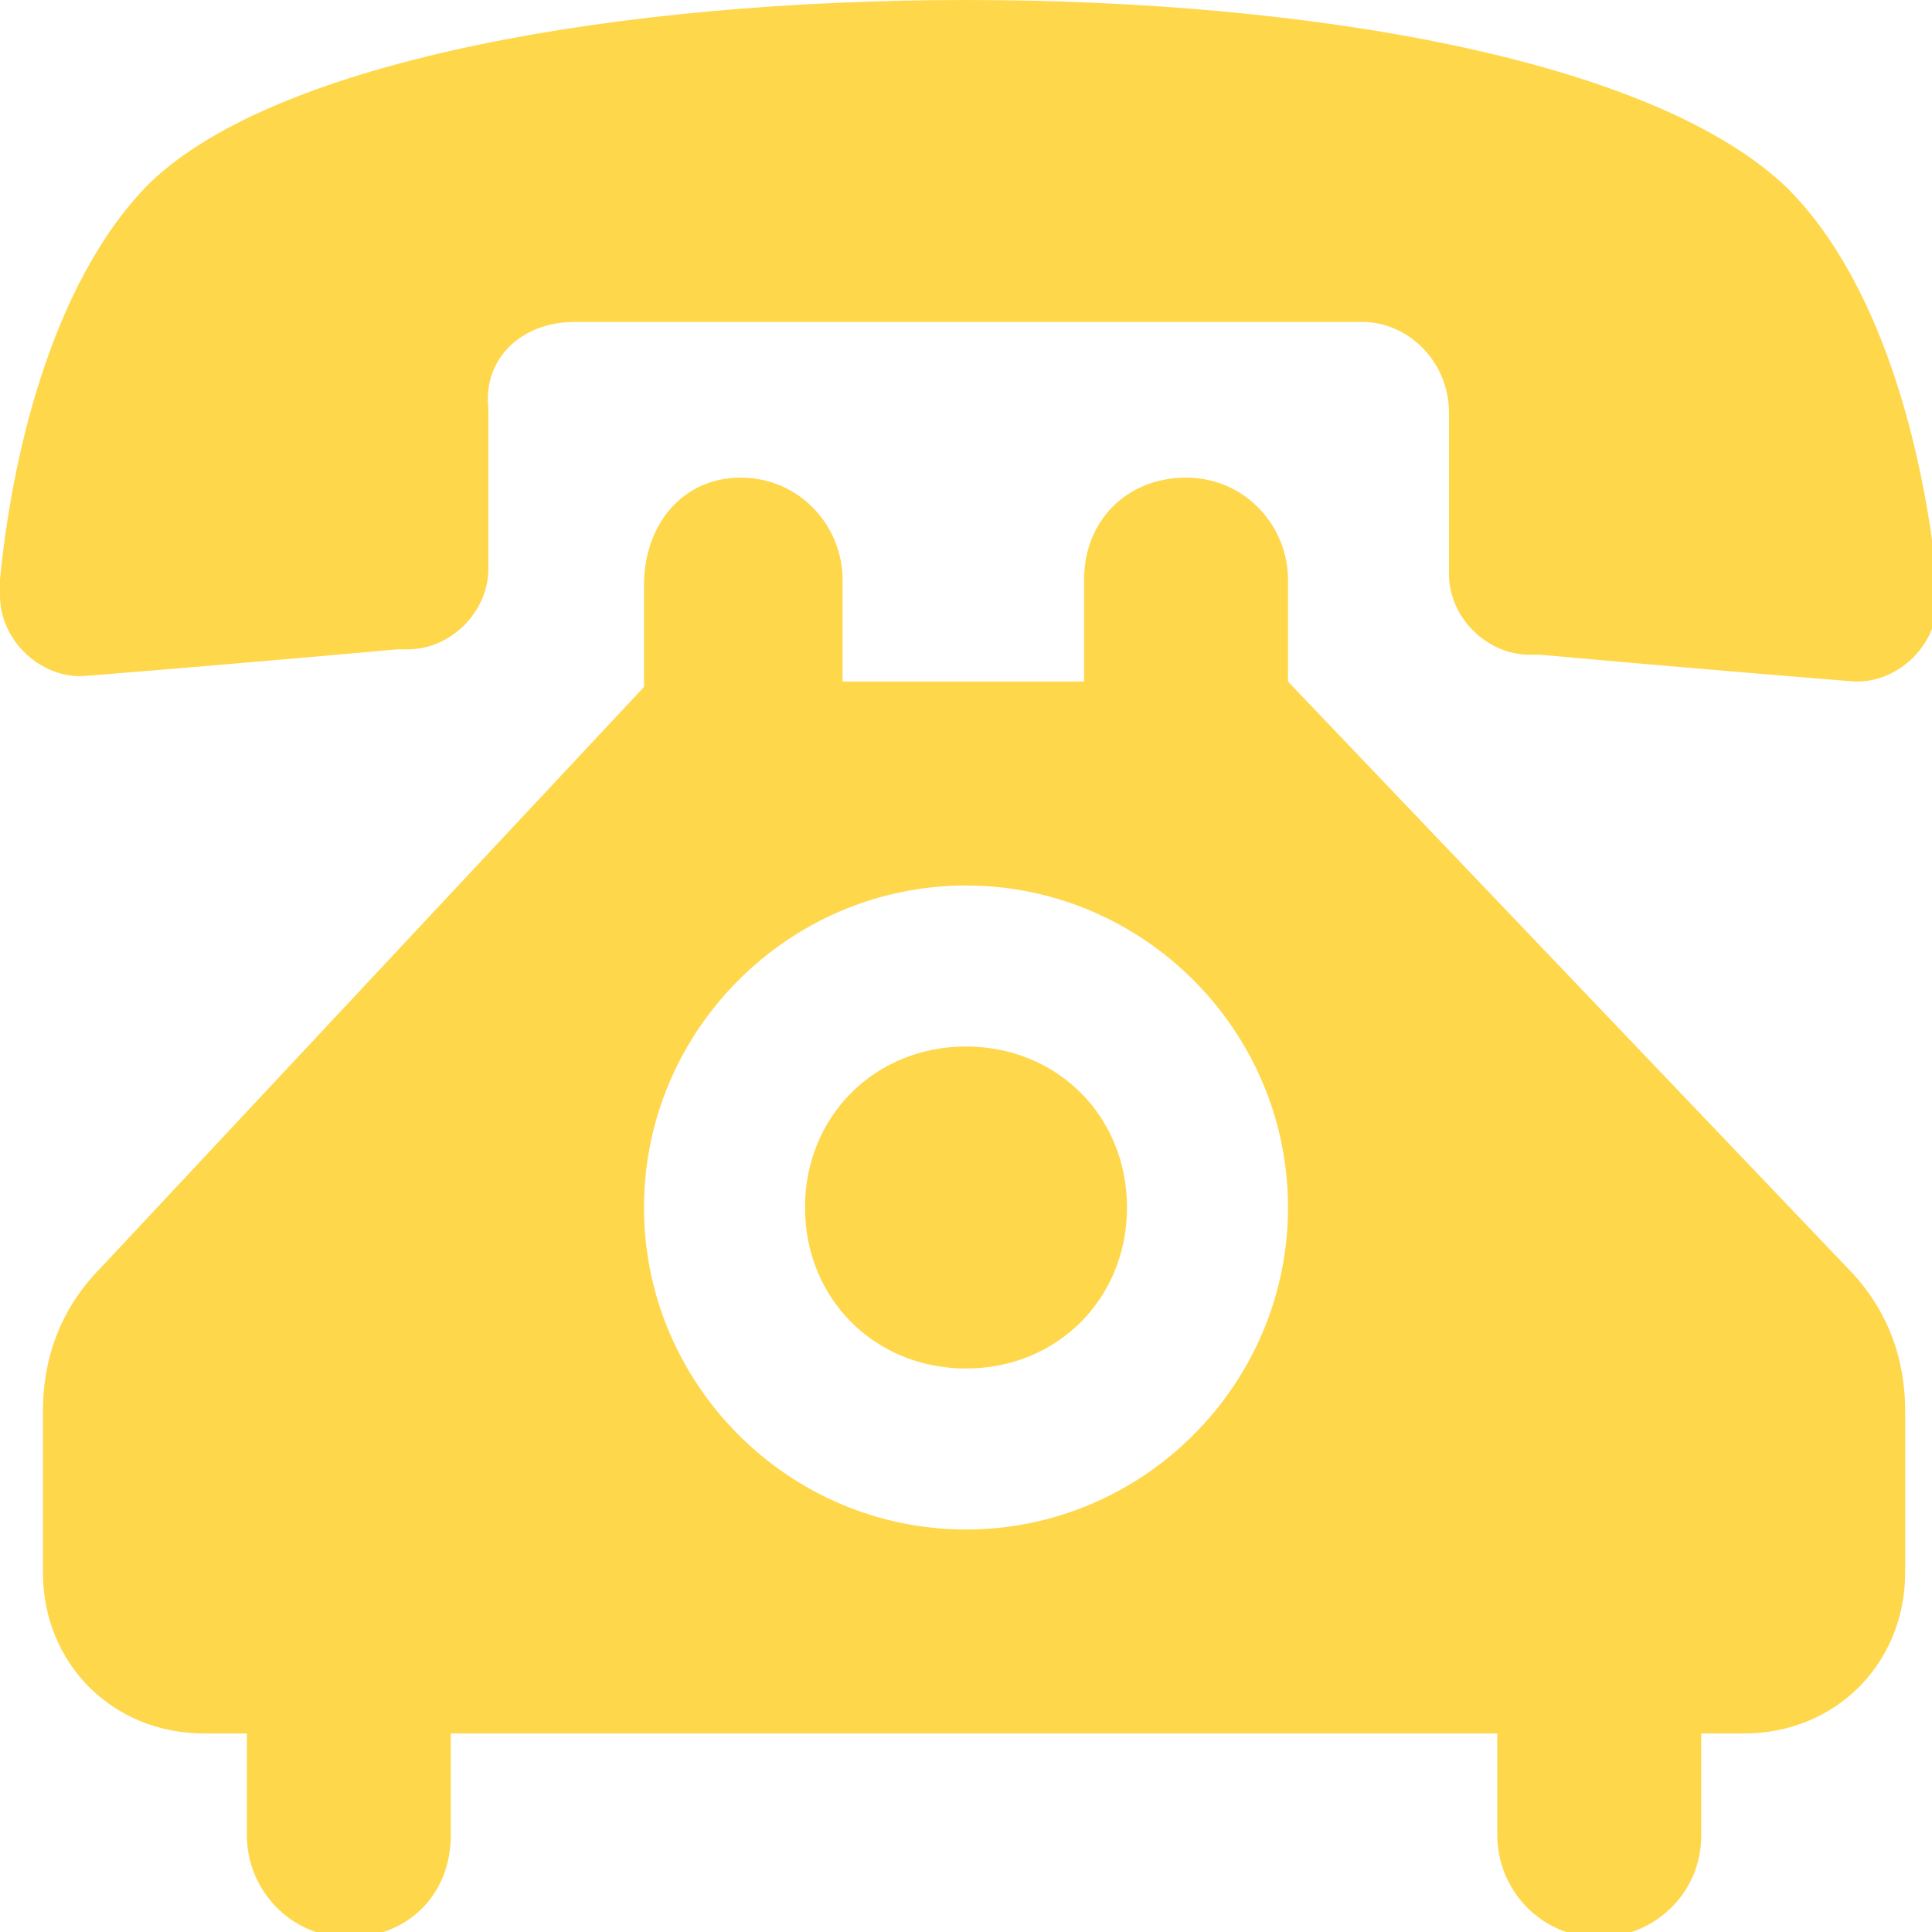
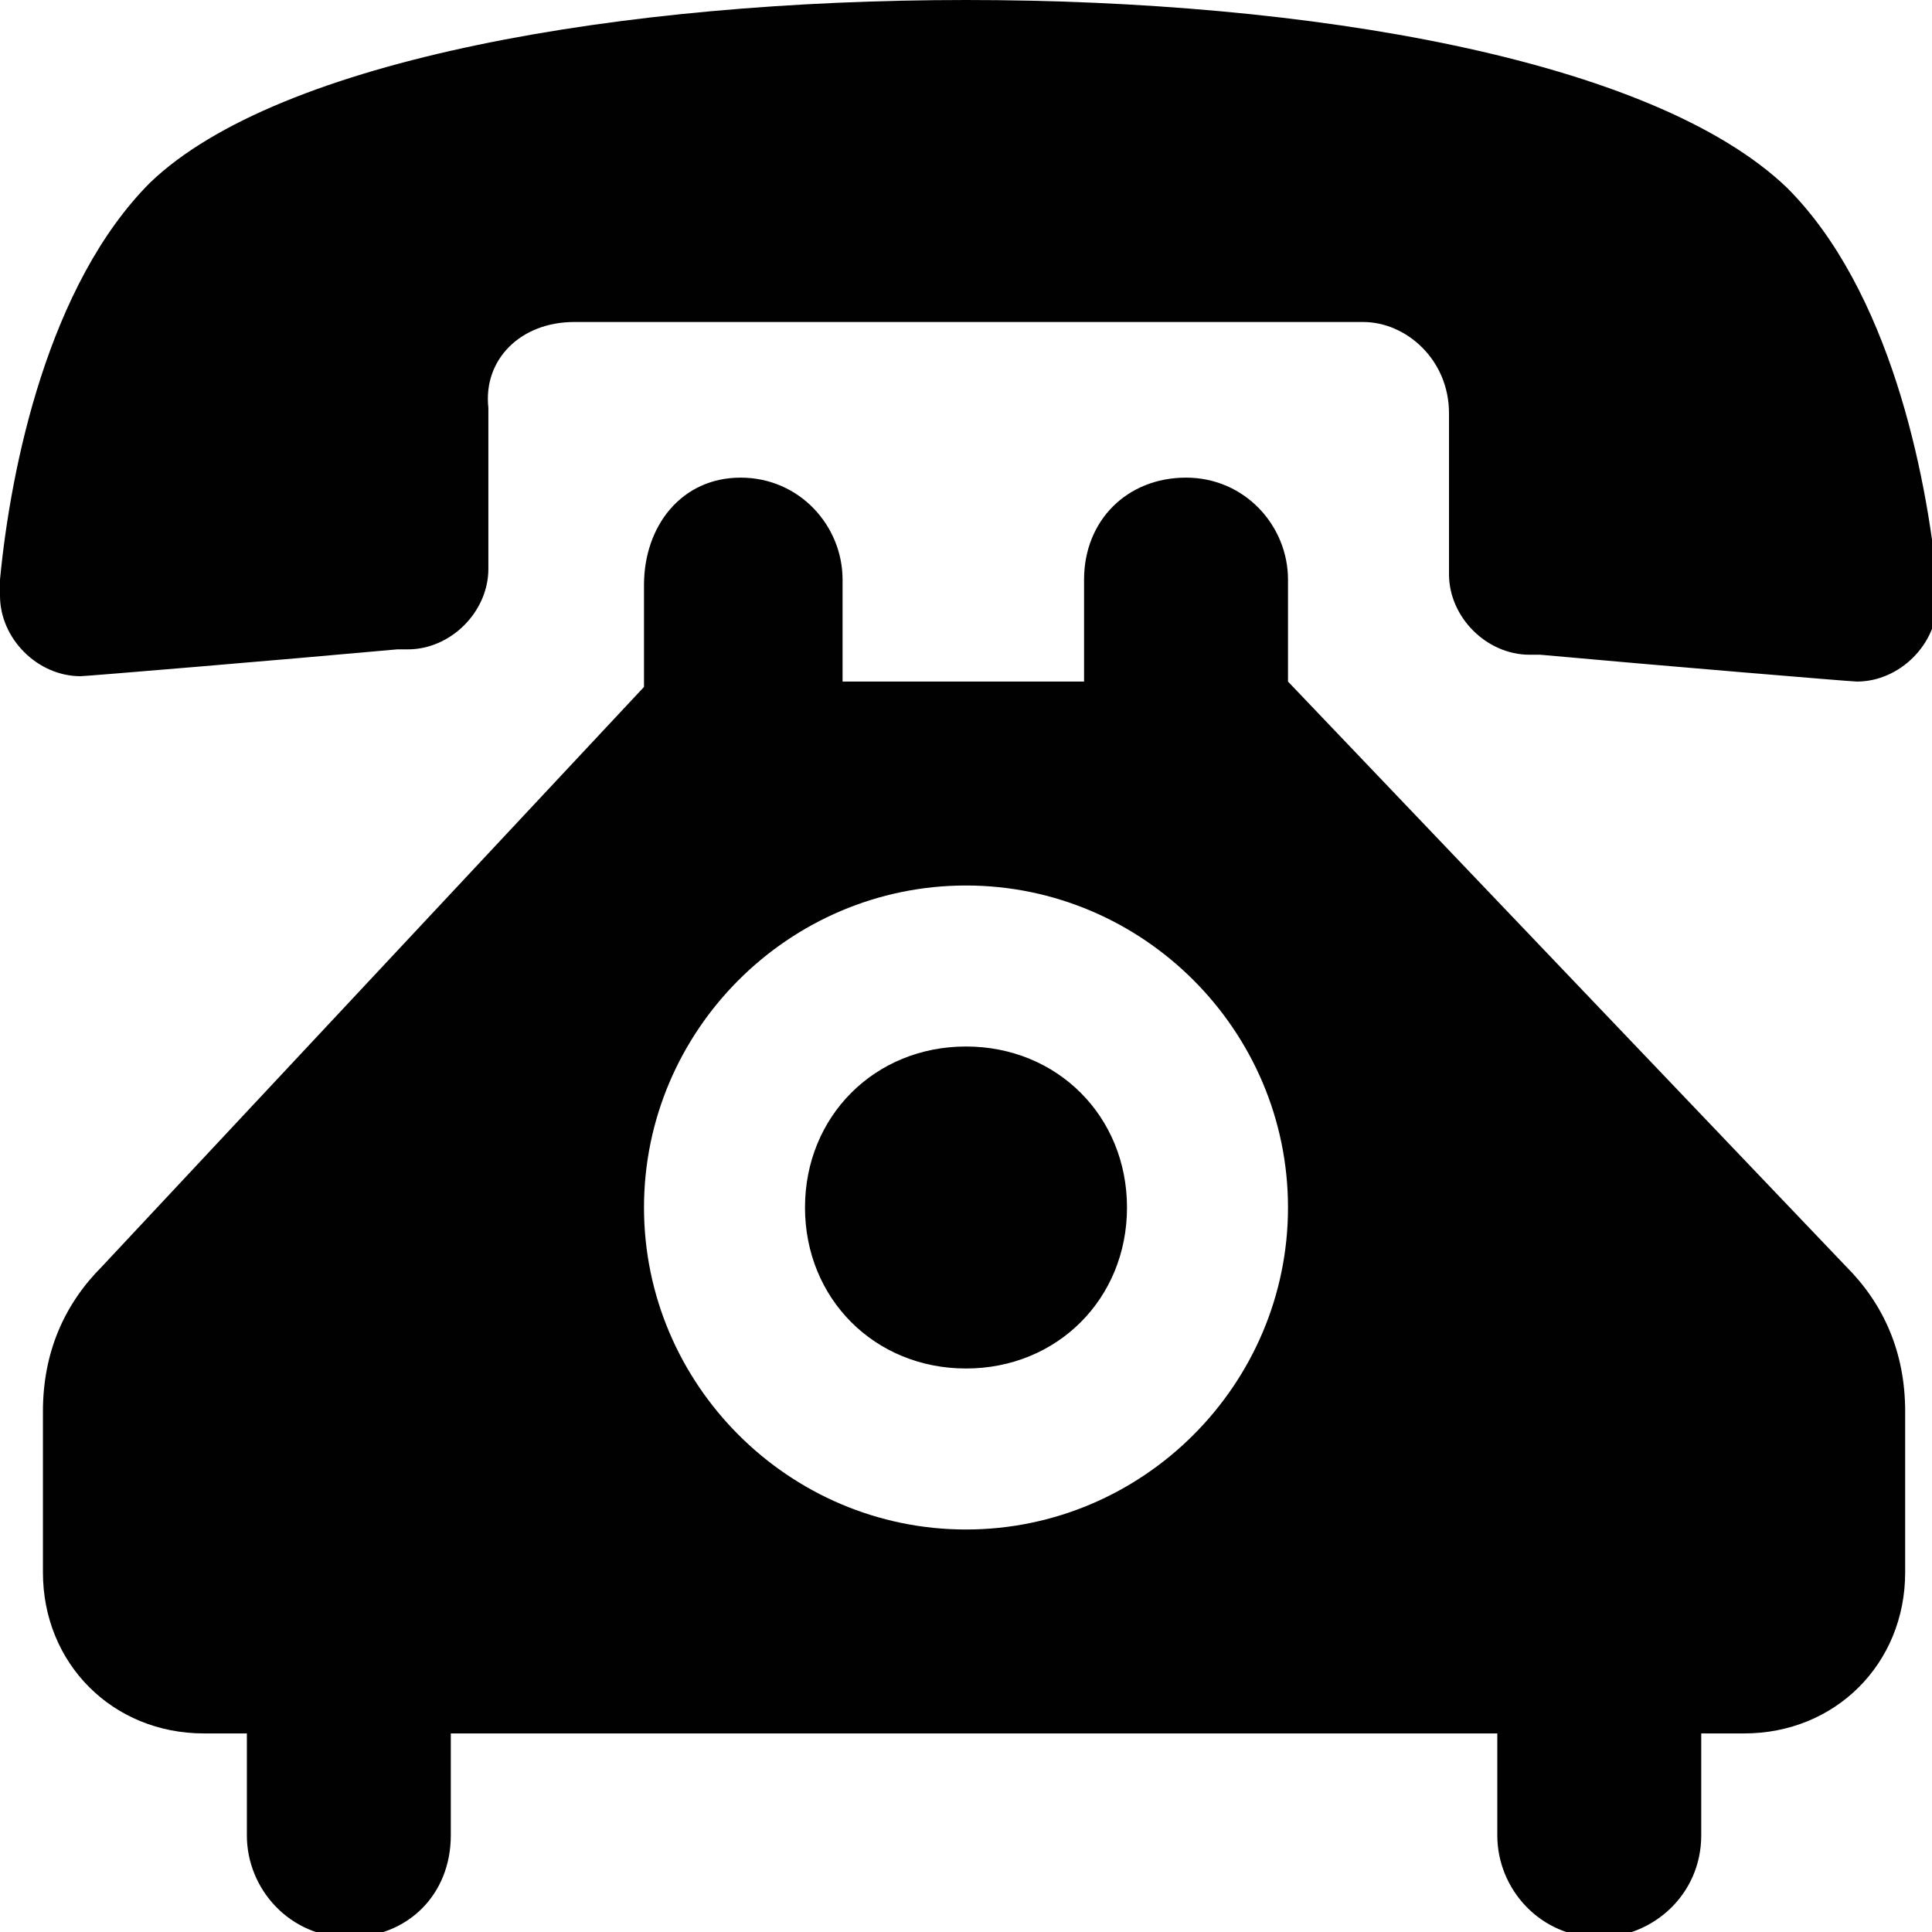
<svg xmlns="http://www.w3.org/2000/svg" version="1.1" id="Layer_1" x="0px" y="0px" viewBox="0 0 36 36" style="enable-background:new 0 0 36 36;" xml:space="preserve">
  <style type="text/css">
- .st0{fill:#ffd74b;}
+ 	.st0{fill:#010101;}
</style>
-   <path class="st0" d="M18,0C11.6,0,5.2,1.1,2.8,3.4C0.9,5.3,0.2,8.7,0,10.8c0,0,0,0.2,0,0.3c0,0.8,0.7,1.5,1.5,1.5 c0.1,0,3.7-0.3,5.9-0.5c0.1,0,0.1,0,0.2,0c0.8,0,1.5-0.7,1.5-1.5l0-3C9,6.7,9.7,6,10.7,6h14.7C26.2,6,27,6.7,27,7.7l0,3 c0,0.8,0.7,1.5,1.5,1.5c0.1,0,0.1,0,0.2,0c2.2,0.2,5.8,0.5,5.9,0.5c0.8,0,1.5-0.7,1.5-1.5c0-0.1,0-0.3,0-0.3 c-0.2-2.1-0.9-5.5-2.8-7.4C30.8,1.1,24.4,0,18,0z M18,19.5c-1.7,0-3,1.3-3,3s1.3,3,3,3c1.7,0,3-1.3,3-3S19.7,19.5,18,19.5z M15.7,12.7v-1.9c0-1-0.8-1.9-1.9-1.9S12,9.8,12,10.9v1.9L1.9,23.6c-0.7,0.7-1.1,1.6-1.1,2.7v3c0,1.7,1.3,3,3,3h0.8v1.9 c0,1,0.8,1.9,1.9,1.9s1.9-0.8,1.9-1.9v-1.9h19.5v1.9c0,1,0.8,1.9,1.9,1.9c1,0,1.9-0.8,1.9-1.9v-1.9h0.8c1.7,0,3-1.3,3-3v-3 c0-1.1-0.4-2-1.1-2.7L24,12.7v-1.9c0-1-0.8-1.9-1.9-1.9s-1.9,0.8-1.9,1.9v1.9H15.7z M18,16.5c3.3,0,6,2.7,6,6c0,3.3-2.7,6-6,6 c-3.3,0-6-2.7-6-6C12,19.2,14.7,16.5,18,16.5z" />
+   <path class="st0" d="M18,0C11.6,0,5.2,1.1,2.8,3.4C0.9,5.3,0.2,8.7,0,10.8c0,0,0,0.2,0,0.3c0,0.8,0.7,1.5,1.5,1.5  c0.1,0,3.7-0.3,5.9-0.5c0.1,0,0.1,0,0.2,0c0.8,0,1.5-0.7,1.5-1.5l0-3C9,6.7,9.7,6,10.7,6h14.7C26.2,6,27,6.7,27,7.7l0,3  c0,0.8,0.7,1.5,1.5,1.5c0.1,0,0.1,0,0.2,0c2.2,0.2,5.8,0.5,5.9,0.5c0.8,0,1.5-0.7,1.5-1.5c0-0.1,0-0.3,0-0.3  c-0.2-2.1-0.9-5.5-2.8-7.4C30.8,1.1,24.4,0,18,0z M18,19.5c-1.7,0-3,1.3-3,3s1.3,3,3,3c1.7,0,3-1.3,3-3S19.7,19.5,18,19.5z   M15.7,12.7v-1.9c0-1-0.8-1.9-1.9-1.9S12,9.8,12,10.9v1.9L1.9,23.6c-0.7,0.7-1.1,1.6-1.1,2.7v3c0,1.7,1.3,3,3,3h0.8v1.9  c0,1,0.8,1.9,1.9,1.9s1.9-0.8,1.9-1.9v-1.9h19.5v1.9c0,1,0.8,1.9,1.9,1.9c1,0,1.9-0.8,1.9-1.9v-1.9h0.8c1.7,0,3-1.3,3-3v-3  c0-1.1-0.4-2-1.1-2.7L24,12.7v-1.9c0-1-0.8-1.9-1.9-1.9s-1.9,0.8-1.9,1.9v1.9H15.7z M18,16.5c3.3,0,6,2.7,6,6c0,3.3-2.7,6-6,6  c-3.3,0-6-2.7-6-6C12,19.2,14.7,16.5,18,16.5z" />
</svg>
